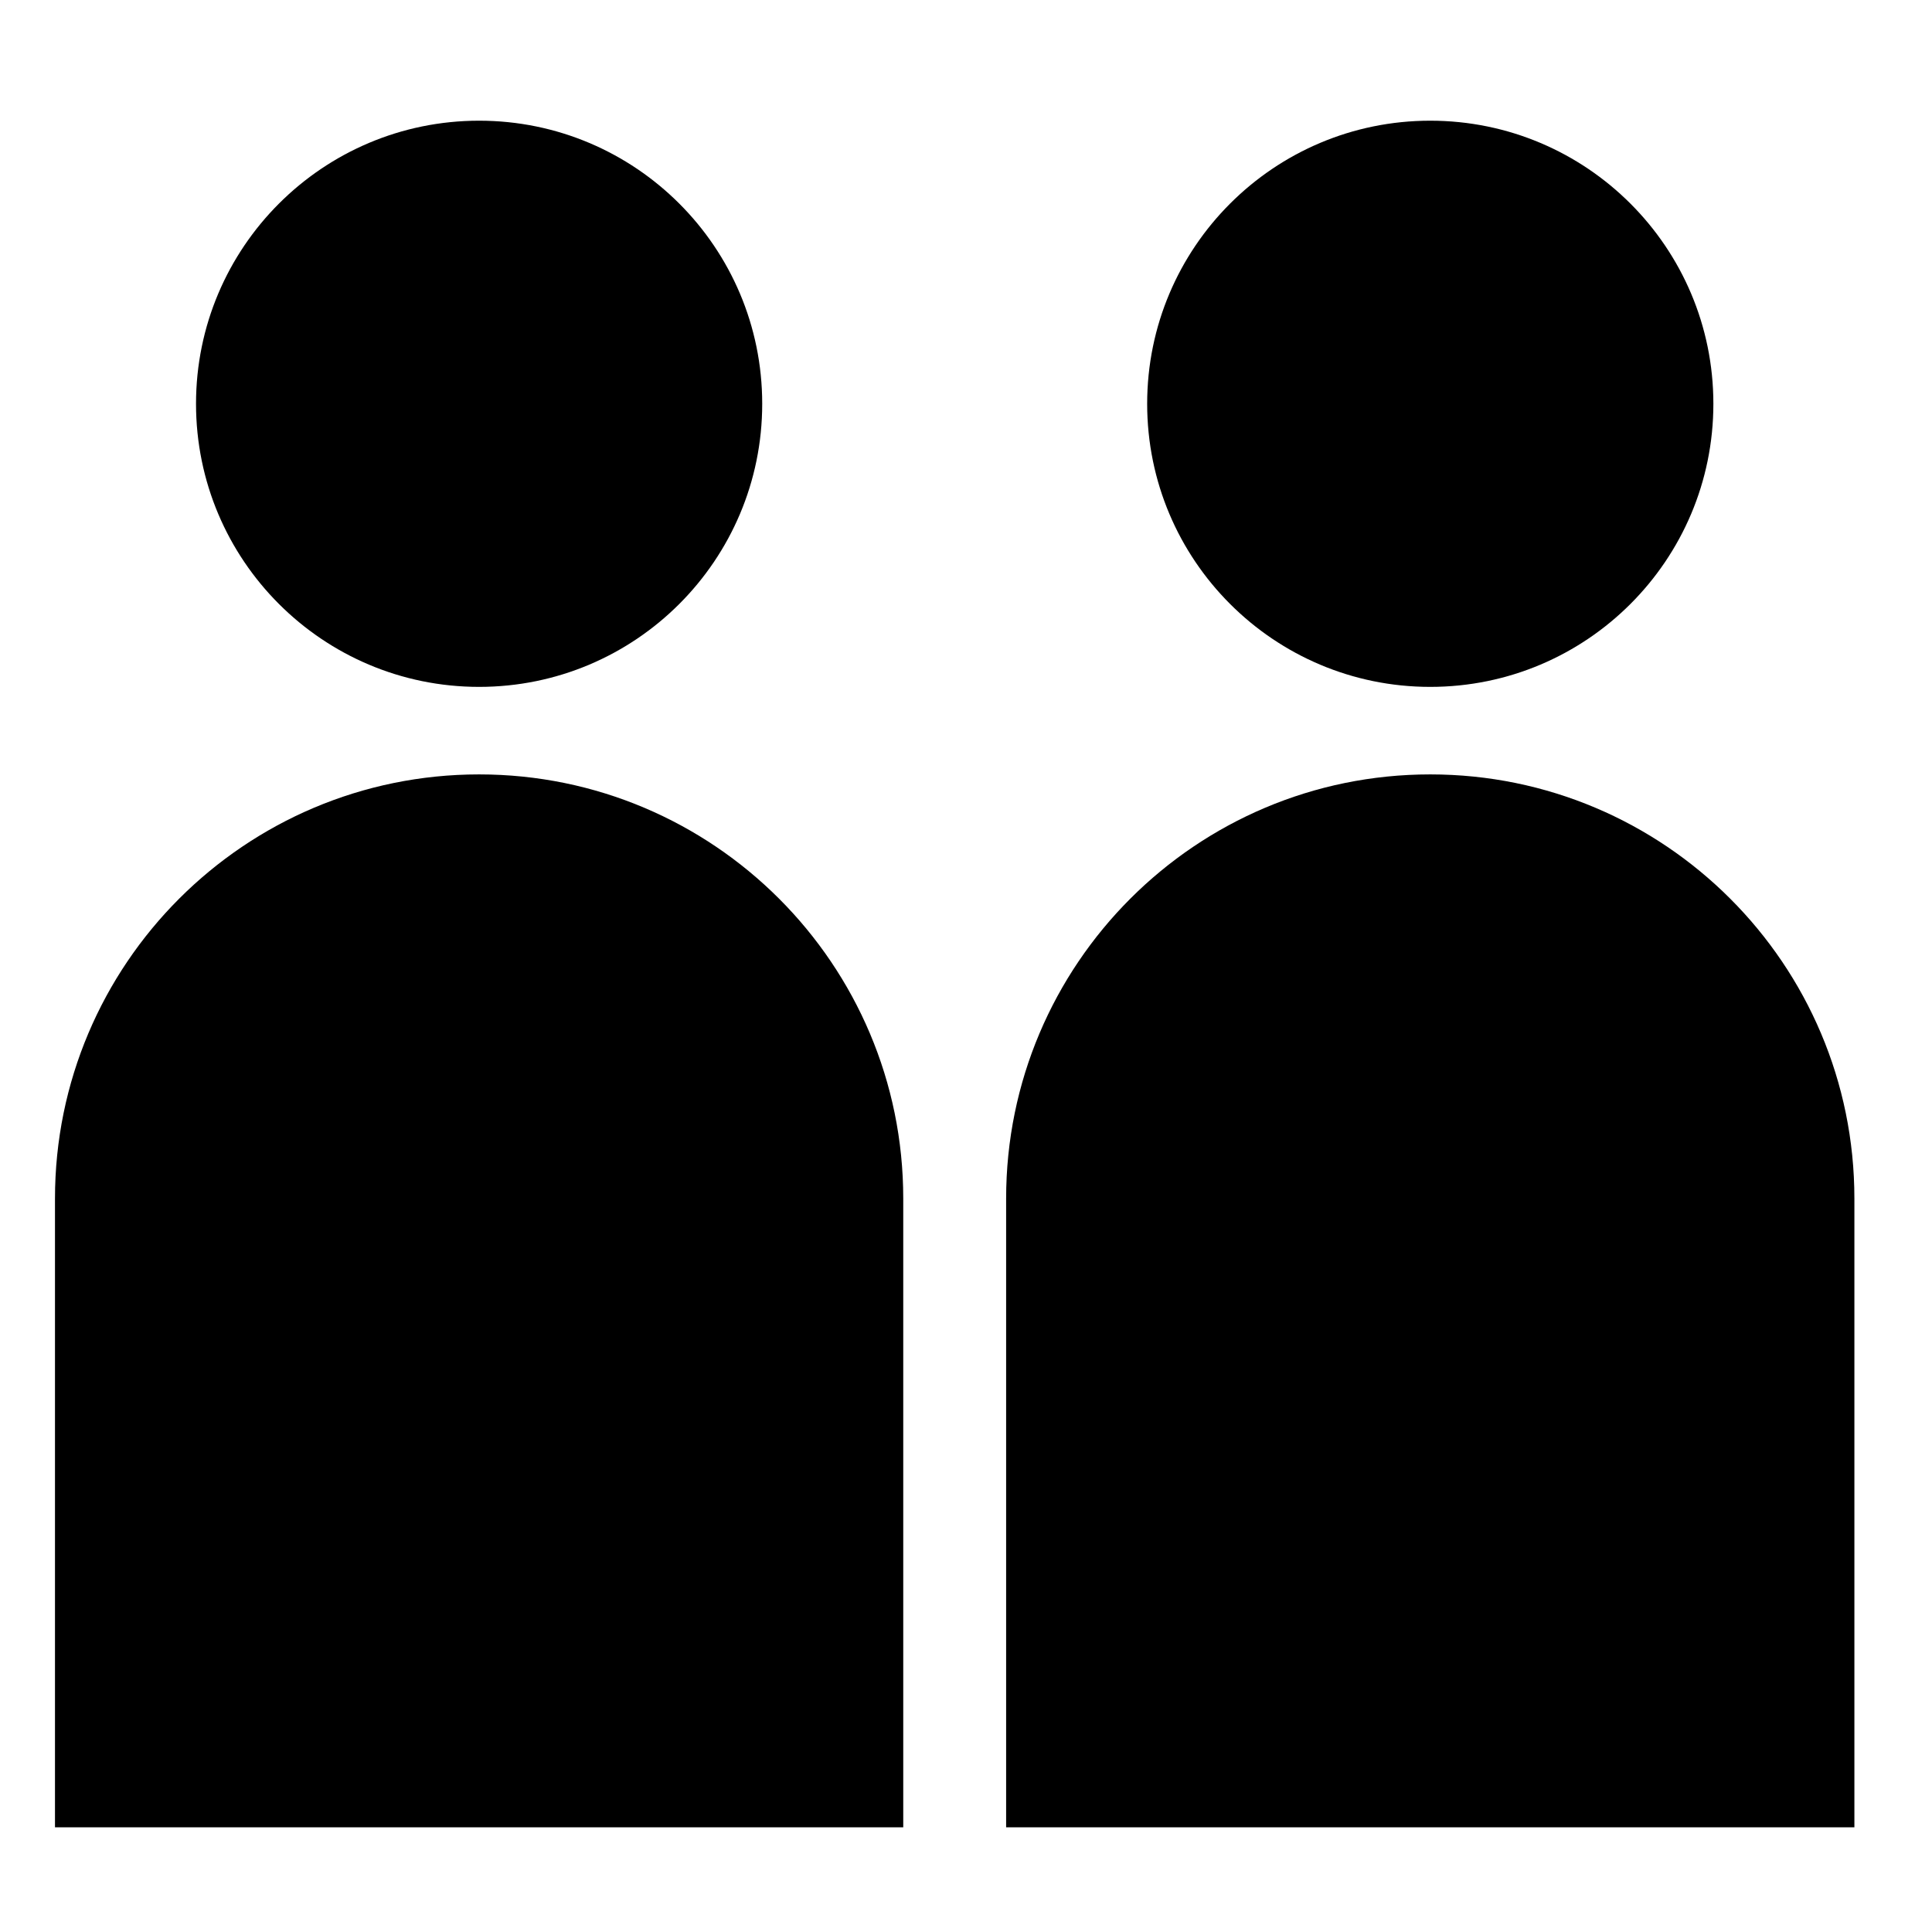
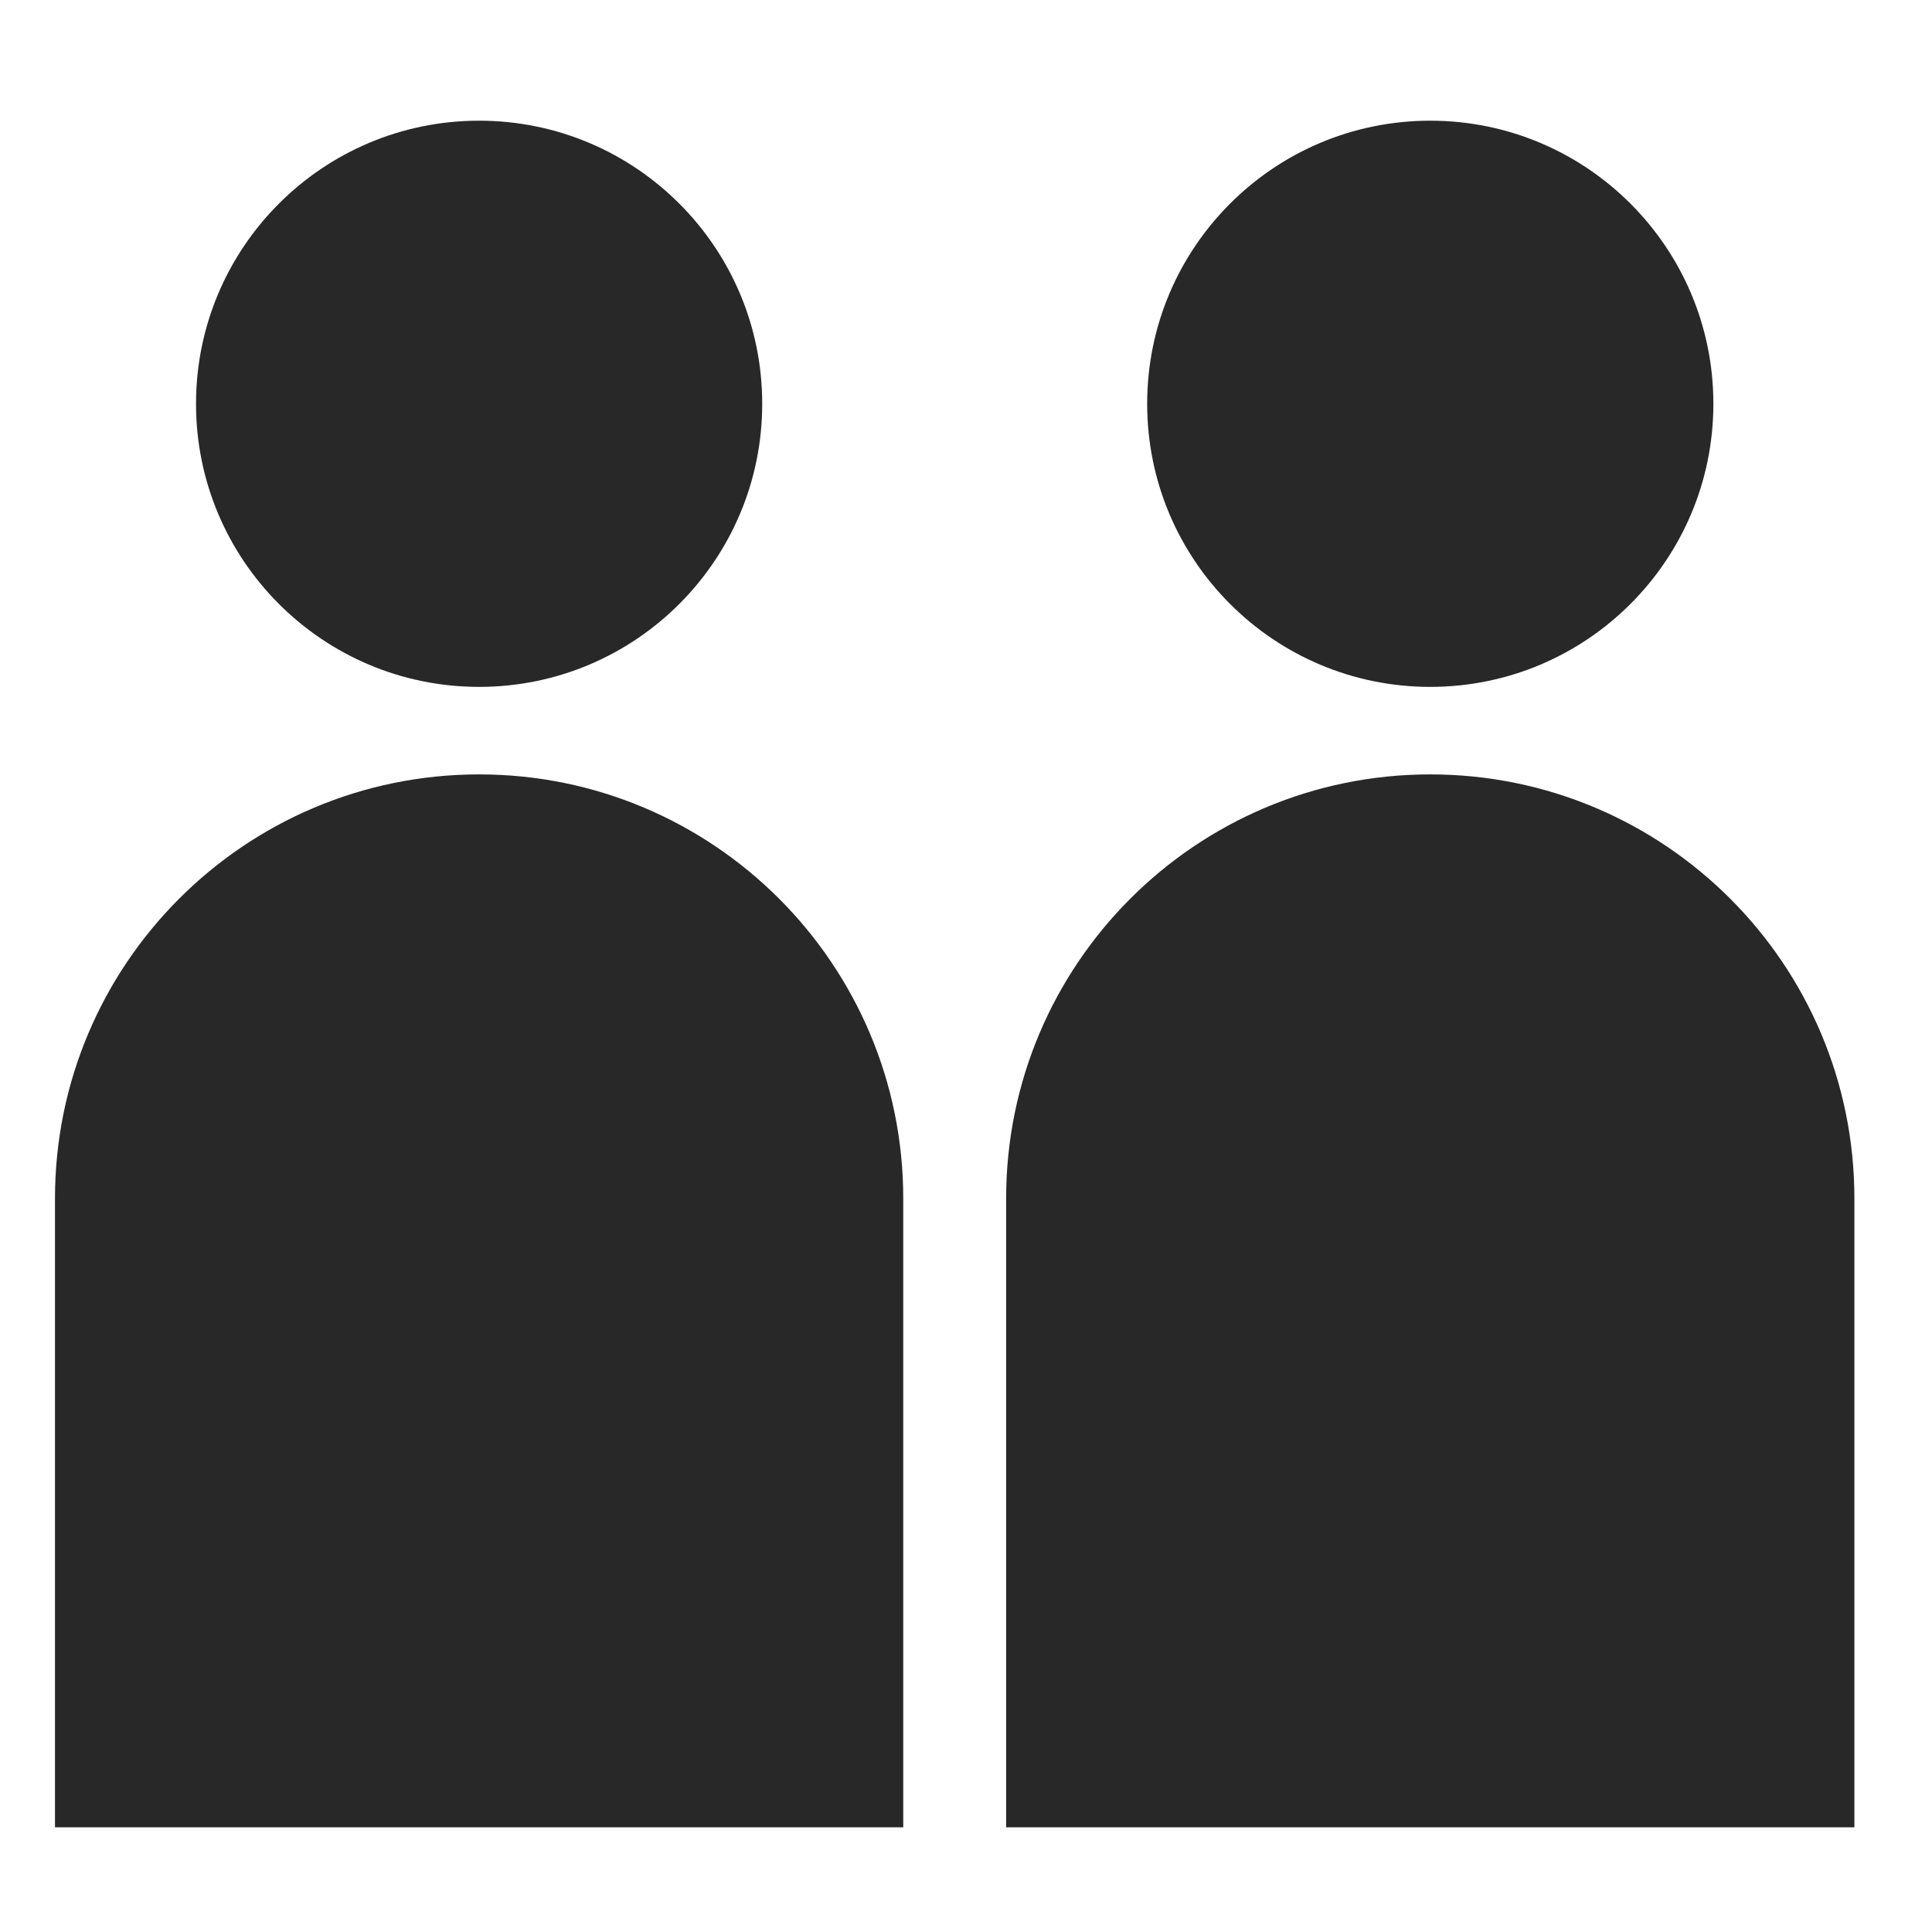
- <svg xmlns="http://www.w3.org/2000/svg" version="1.1" x="0px" y="0px" viewBox="0 0 100 100" enable-background="new 0 0 100 100" xml:space="preserve">
+ <svg xmlns="http://www.w3.org/2000/svg" fill="#282828" version="1.1" x="0px" y="0px" viewBox="0 0 100 100" enable-background="new 0 0 100 100" xml:space="preserve">
  <g>
    <circle cx="24.799" cy="20.9" r="14.653" />
  </g>
  <g>
    <path d="M24.799,40.083c-12.125,0-21.953,9.829-21.953,21.953v32.545h43.906V62.036C46.752,49.912,36.924,40.083,24.799,40.083z" />
  </g>
  <g>
    <path d="M74.029,35.553c8.094,0,14.655-6.56,14.655-14.653c0-8.093-6.562-14.653-14.655-14.653   c-8.091,0-14.652,6.561-14.652,14.653C59.377,28.993,65.938,35.553,74.029,35.553z" />
  </g>
  <g>
    <path d="M74.029,40.083c-12.123,0-21.952,9.829-21.952,21.953v32.545h43.906V62.036C95.983,49.912,86.155,40.083,74.029,40.083z" />
  </g>
</svg>
